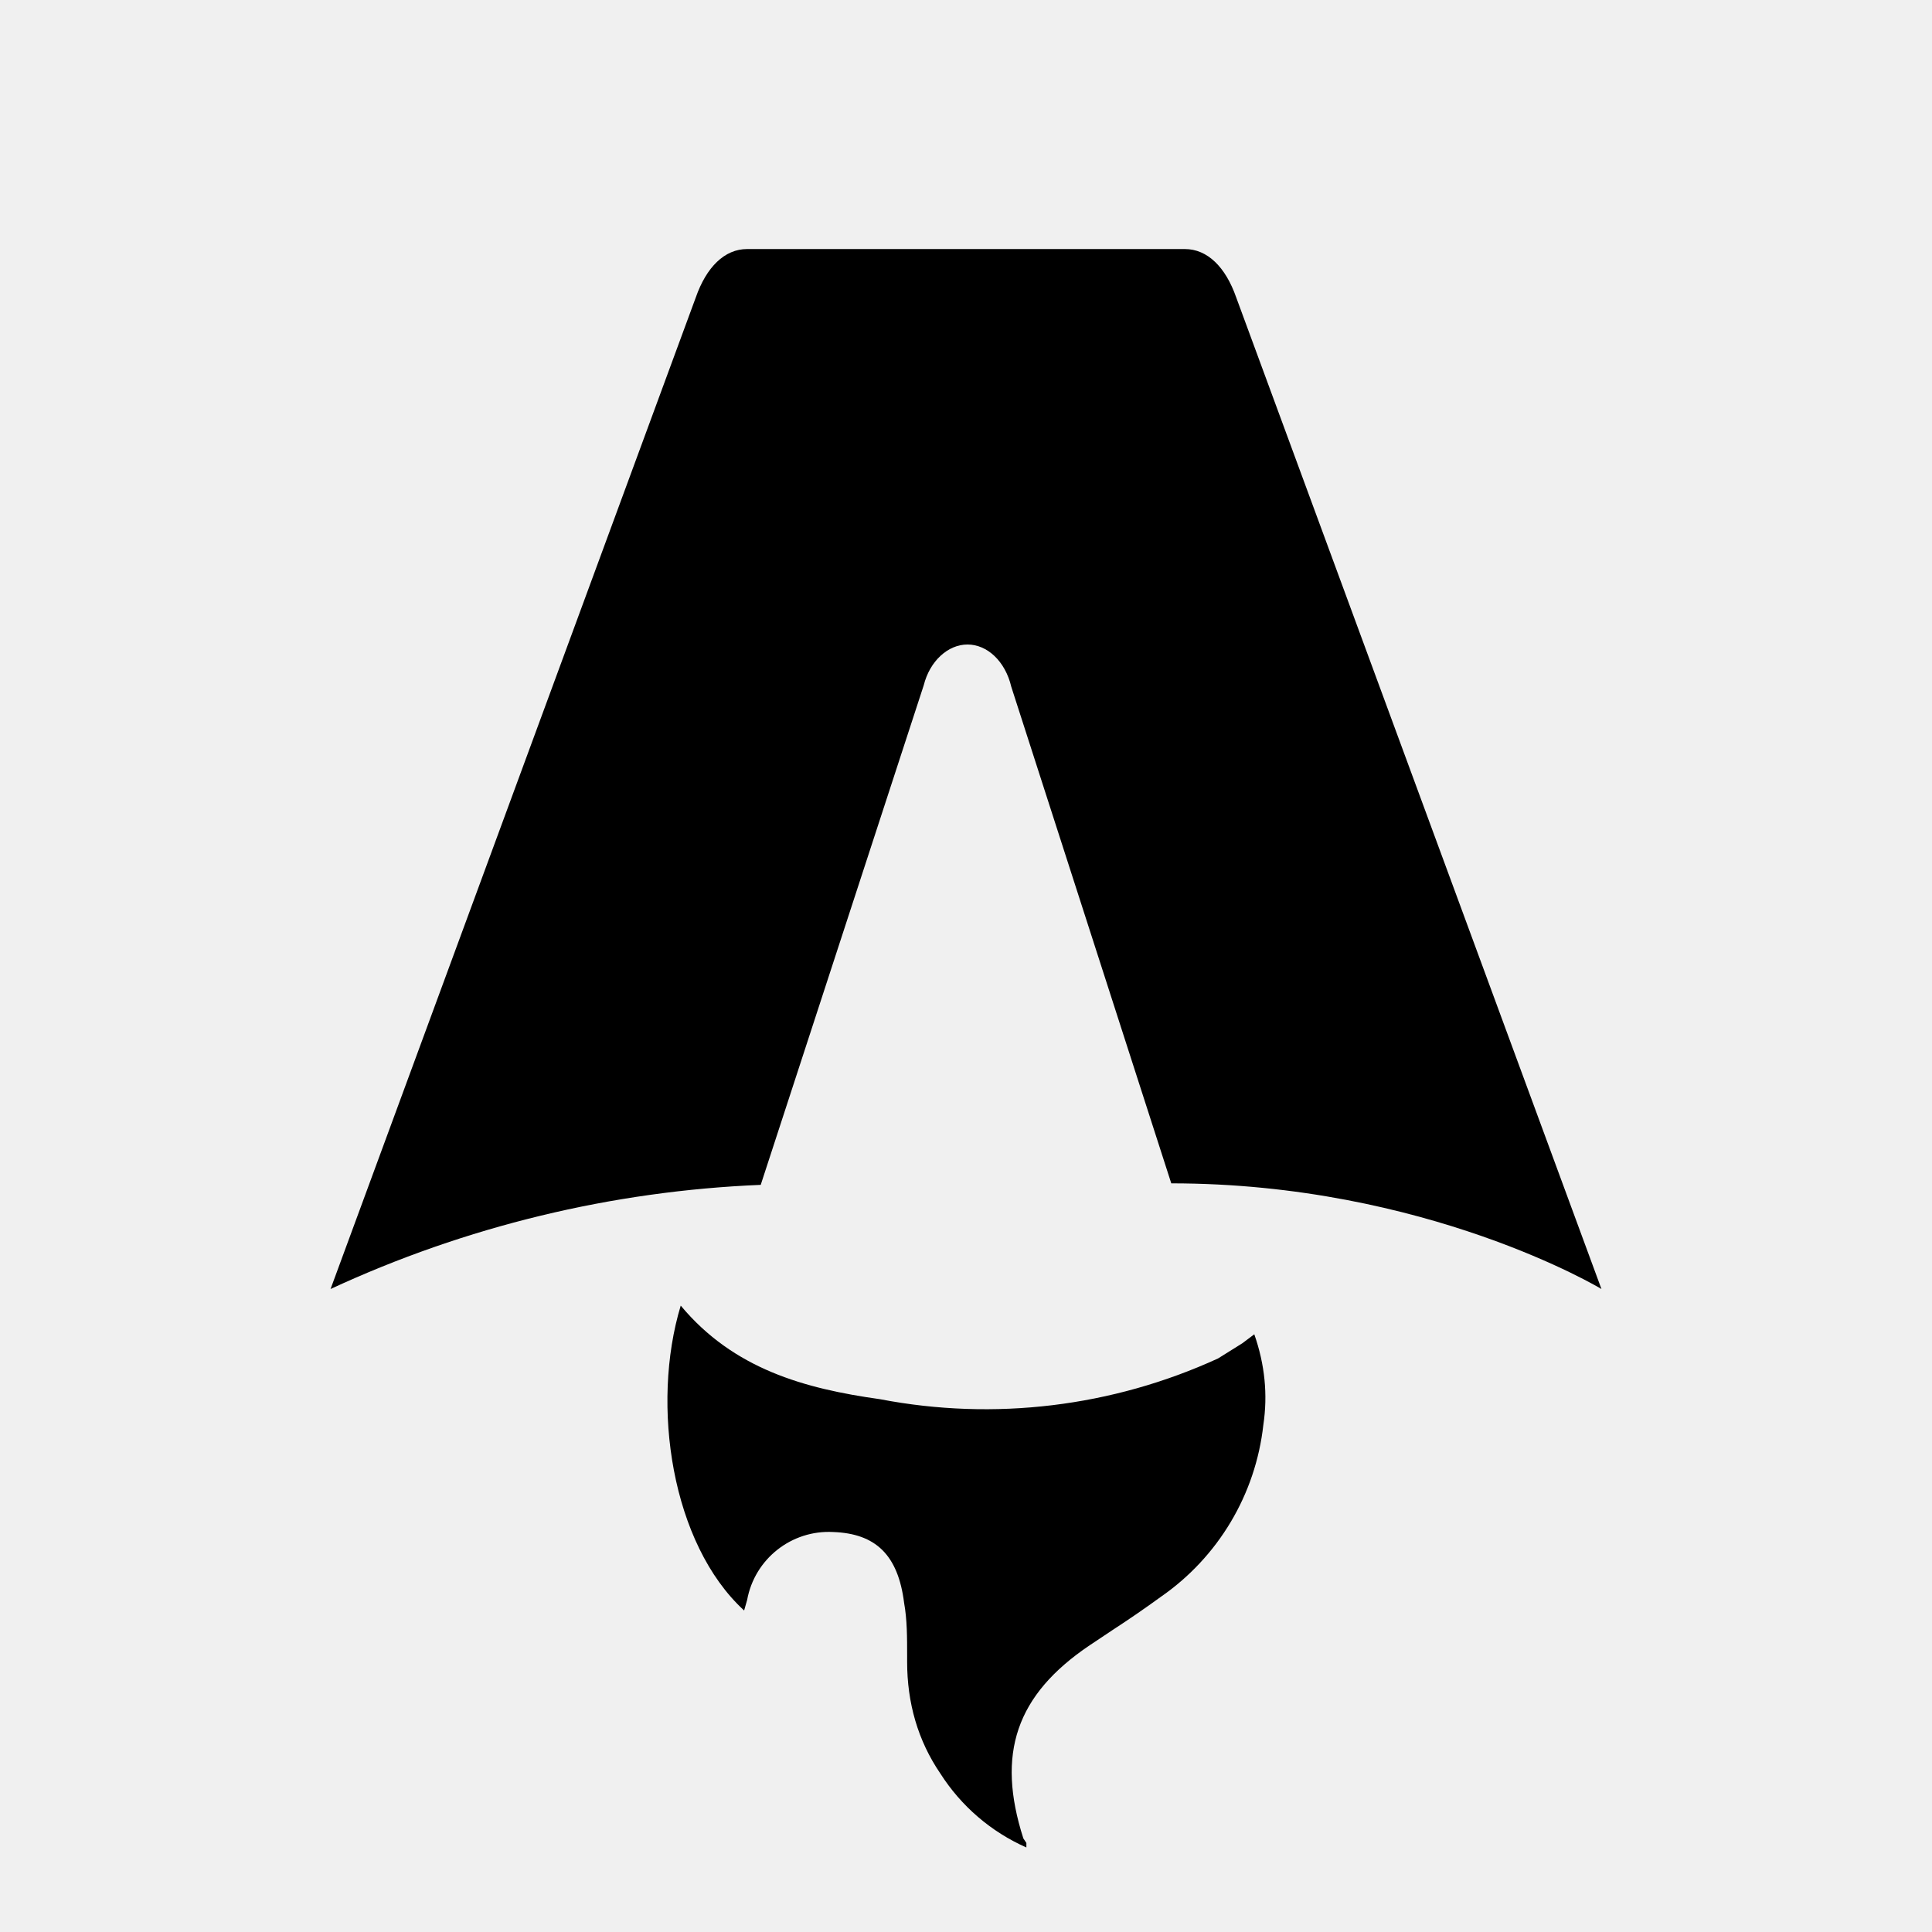
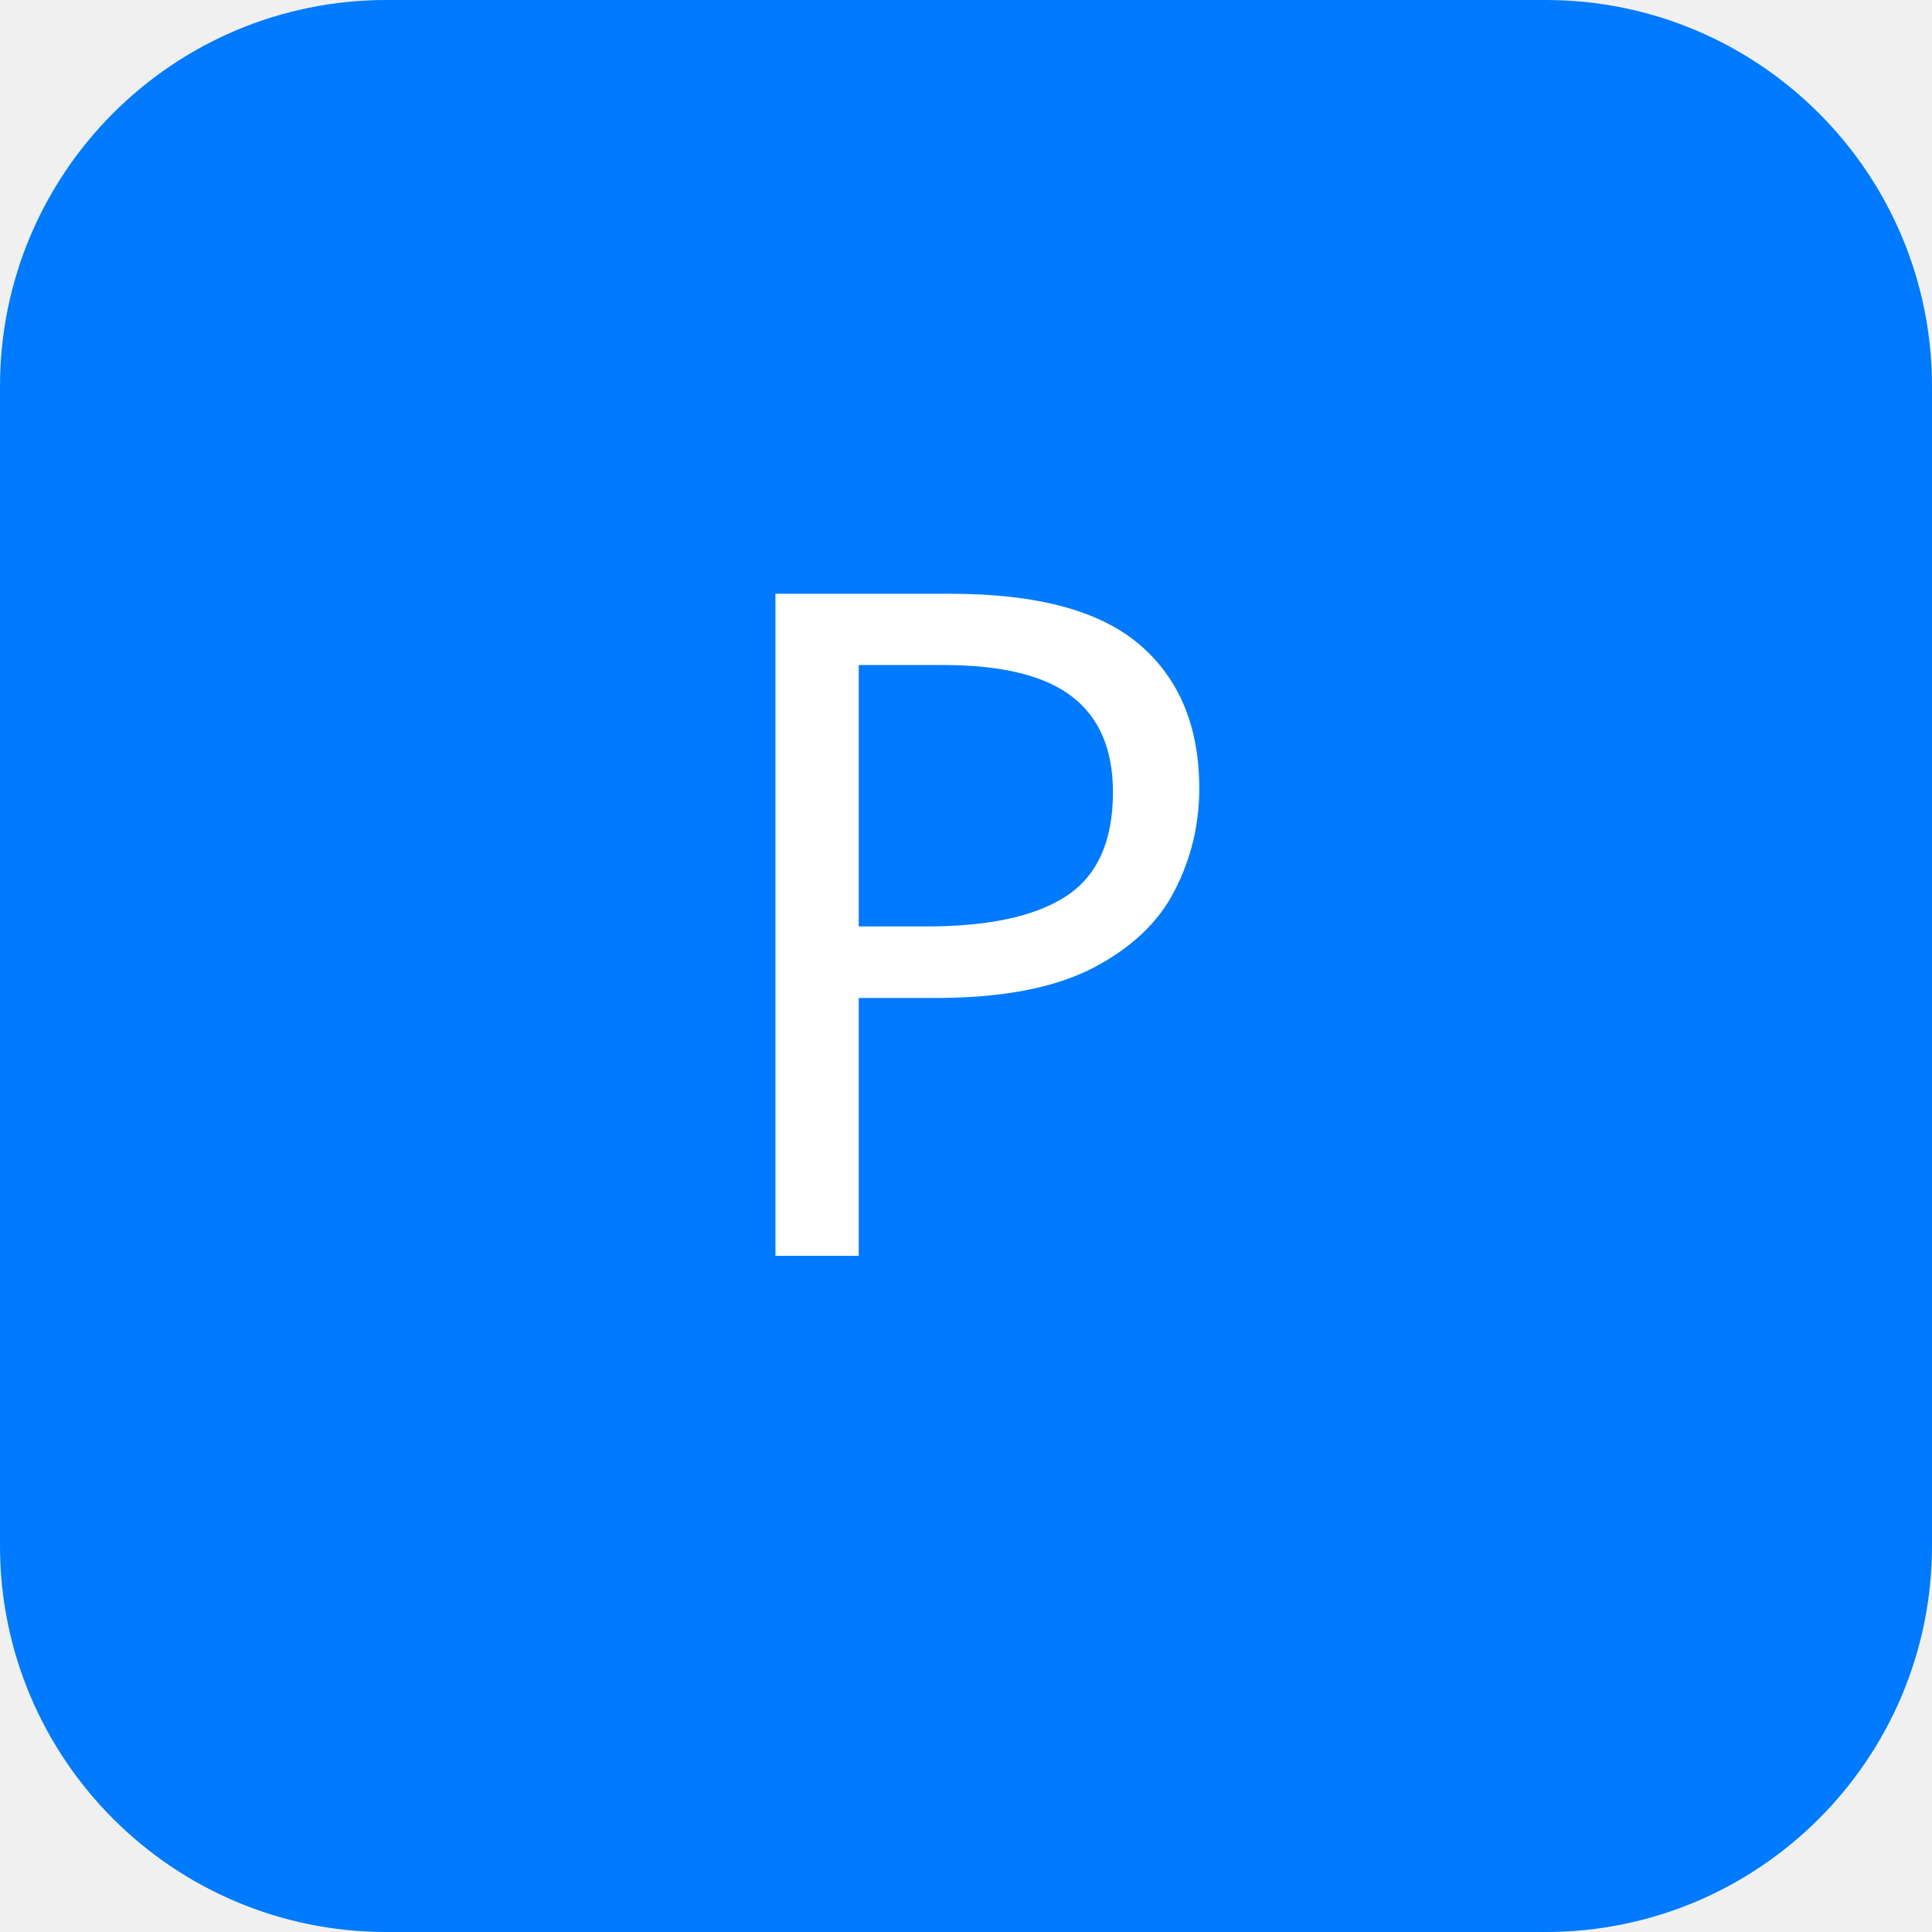
- <svg xmlns="http://www.w3.org/2000/svg" fill="none" viewBox="0 0 128 128">
-   <path d="M50.4 78.5a75.1 75.1 0 0 0-28.5 6.9l24.2-65.7c.7-2 1.9-3.2 3.4-3.2h29c1.5 0 2.7 1.2 3.4 3.2l24.2 65.7s-11.6-7-28.5-7L67 45.5c-.4-1.7-1.6-2.8-2.9-2.8-1.3 0-2.5 1.1-2.9 2.7L50.4 78.5Zm-1.1 28.2Zm-4.2-20.2c-2 6.6-.6 15.8 4.2 20.2a17.5 17.5 0 0 1 .2-.7 5.5 5.5 0 0 1 5.7-4.5c2.8.1 4.3 1.5 4.7 4.7.2 1.1.2 2.3.2 3.5v.4c0 2.7.7 5.2 2.2 7.4a13 13 0 0 0 5.7 4.9v-.3l-.2-.3c-1.8-5.6-.5-9.5 4.4-12.8l1.5-1a73 73 0 0 0 3.2-2.2 16 16 0 0 0 6.8-11.4c.3-2 .1-4-.6-6l-.8.6-1.6 1a37 37 0 0 1-22.4 2.7c-5-.7-9.7-2-13.2-6.2Z" />
-   <style>
-         path { fill: #000; }
-         @media (prefers-color-scheme: dark) {
-             path { fill: #FFF; }
-         }
-     </style>
+ <svg xmlns="http://www.w3.org/2000/svg" viewBox="0 0 100 100">
+   <rect width="100" height="100" rx="20" fill="#007AFF" />
+   <text x="50" y="65" text-anchor="middle" fill="white" font-size="48" font-family="system-ui">P</text>
</svg>
